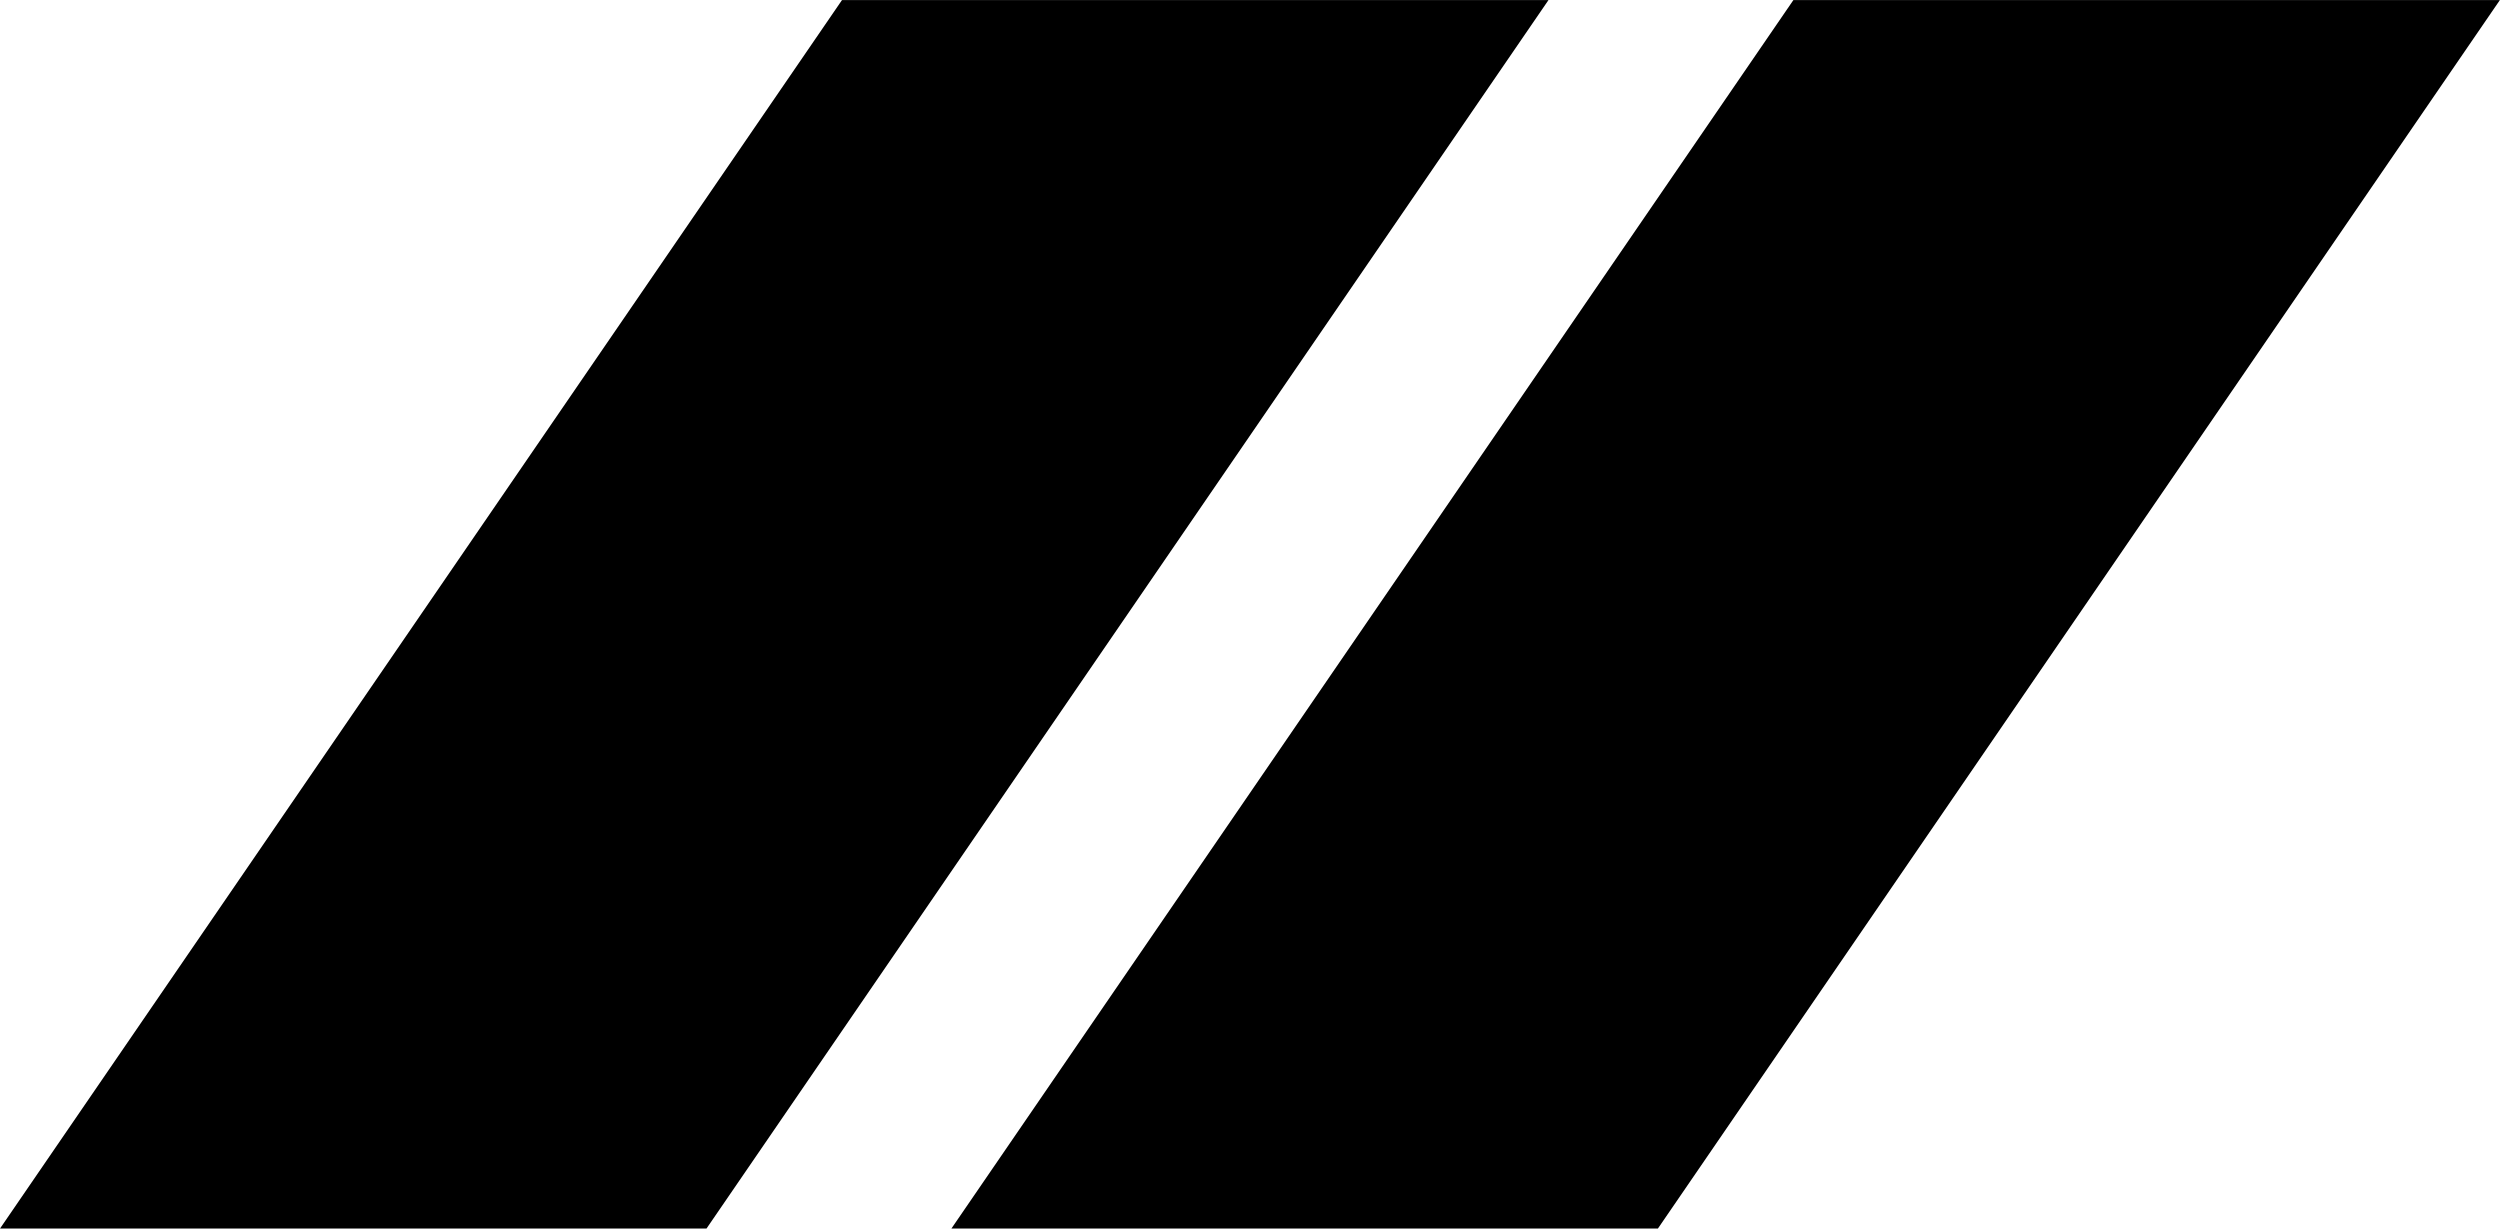
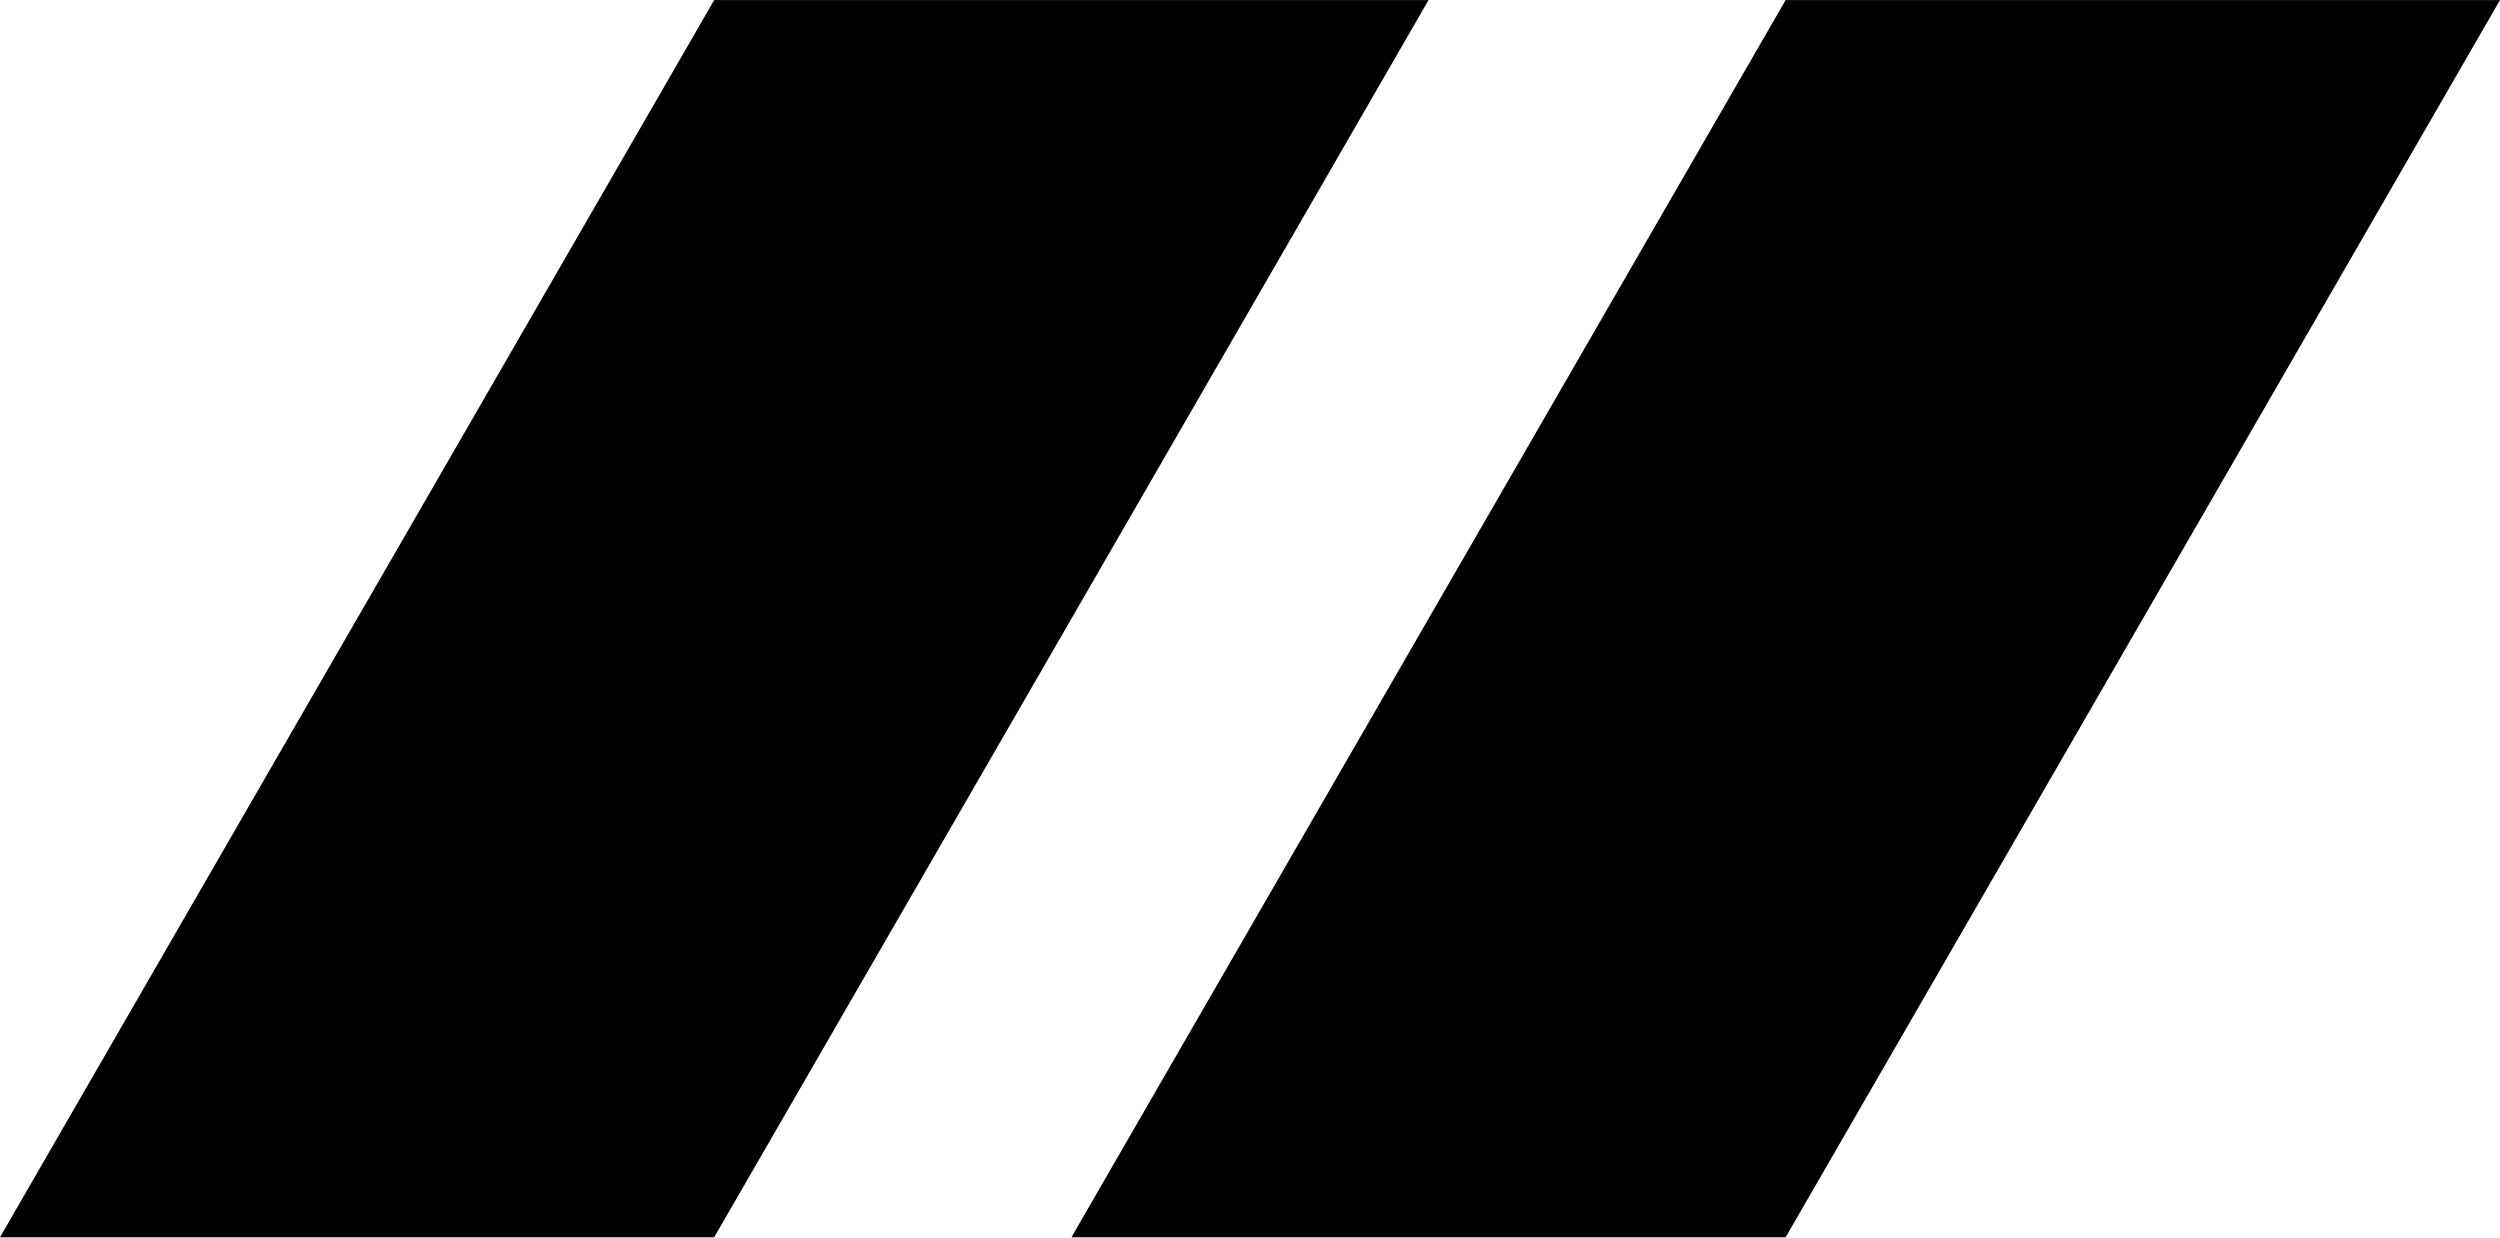
- <svg xmlns="http://www.w3.org/2000/svg" width="16.996mm" height="8.352mm" viewBox="0 0 16.996 8.352" version="1.1" id="svg1">
+ <svg xmlns="http://www.w3.org/2000/svg" width="16.655mm" height="8.242mm" viewBox="0 0 16.655 8.242" version="1.1" id="svg1">
  <defs id="defs1">
-     <style>
+     <style id="style1">
      svg {
        color: black;
        color-scheme: light dark;
      }
      @media (prefers-color-scheme: dark) {
        svg {
          color: white;
        }
      }
    </style>
  </defs>
-   <g id="layer1" transform="translate(-24.30725,-174.9179)">
-     <rect style="fill:currentColor;fill-opacity:1;stroke:currentColor;stroke-width:1.023;stroke-linecap:square;stroke-linejoin:miter;stroke-dasharray:none;stroke-opacity:1;paint-order:stroke markers fill" id="rect1" width="3.78" height="9.102" x="150.43" y="212.571" transform="matrix(1,0,-0.5653455,0.8248542,0,0)" />
-     <rect style="fill:currentColor;fill-opacity:1;stroke:currentColor;stroke-width:1.023;stroke-linecap:square;stroke-linejoin:miter;stroke-dasharray:none;stroke-opacity:1;paint-order:stroke markers fill" id="rect1-5" width="3.78" height="9.102" x="156.898" y="212.571" transform="matrix(1,0,-0.5653455,0.8248542,0,0)" />
+   <g id="g2" transform="translate(0,-0.109554)">
+     <path id="path1-6" style="fill:currentColor;fill-opacity:1;stroke:none;stroke-width:1.572;stroke-linecap:square;paint-order:stroke markers fill" d="M 11.896,0.11 9.517,4.231 7.138,8.352 h 4.758 l 2.38,-4.121 2.379,-4.121 z" />
+     <path id="path1" style="fill:currentColor;fill-opacity:1;stroke:none;stroke-width:1.572;stroke-linecap:square;paint-order:stroke markers fill" d="M 4.758,0.11 2.379,4.231 0,8.352 H 4.758 L 7.138,4.231 9.517,0.11 Z" />
  </g>
</svg>
